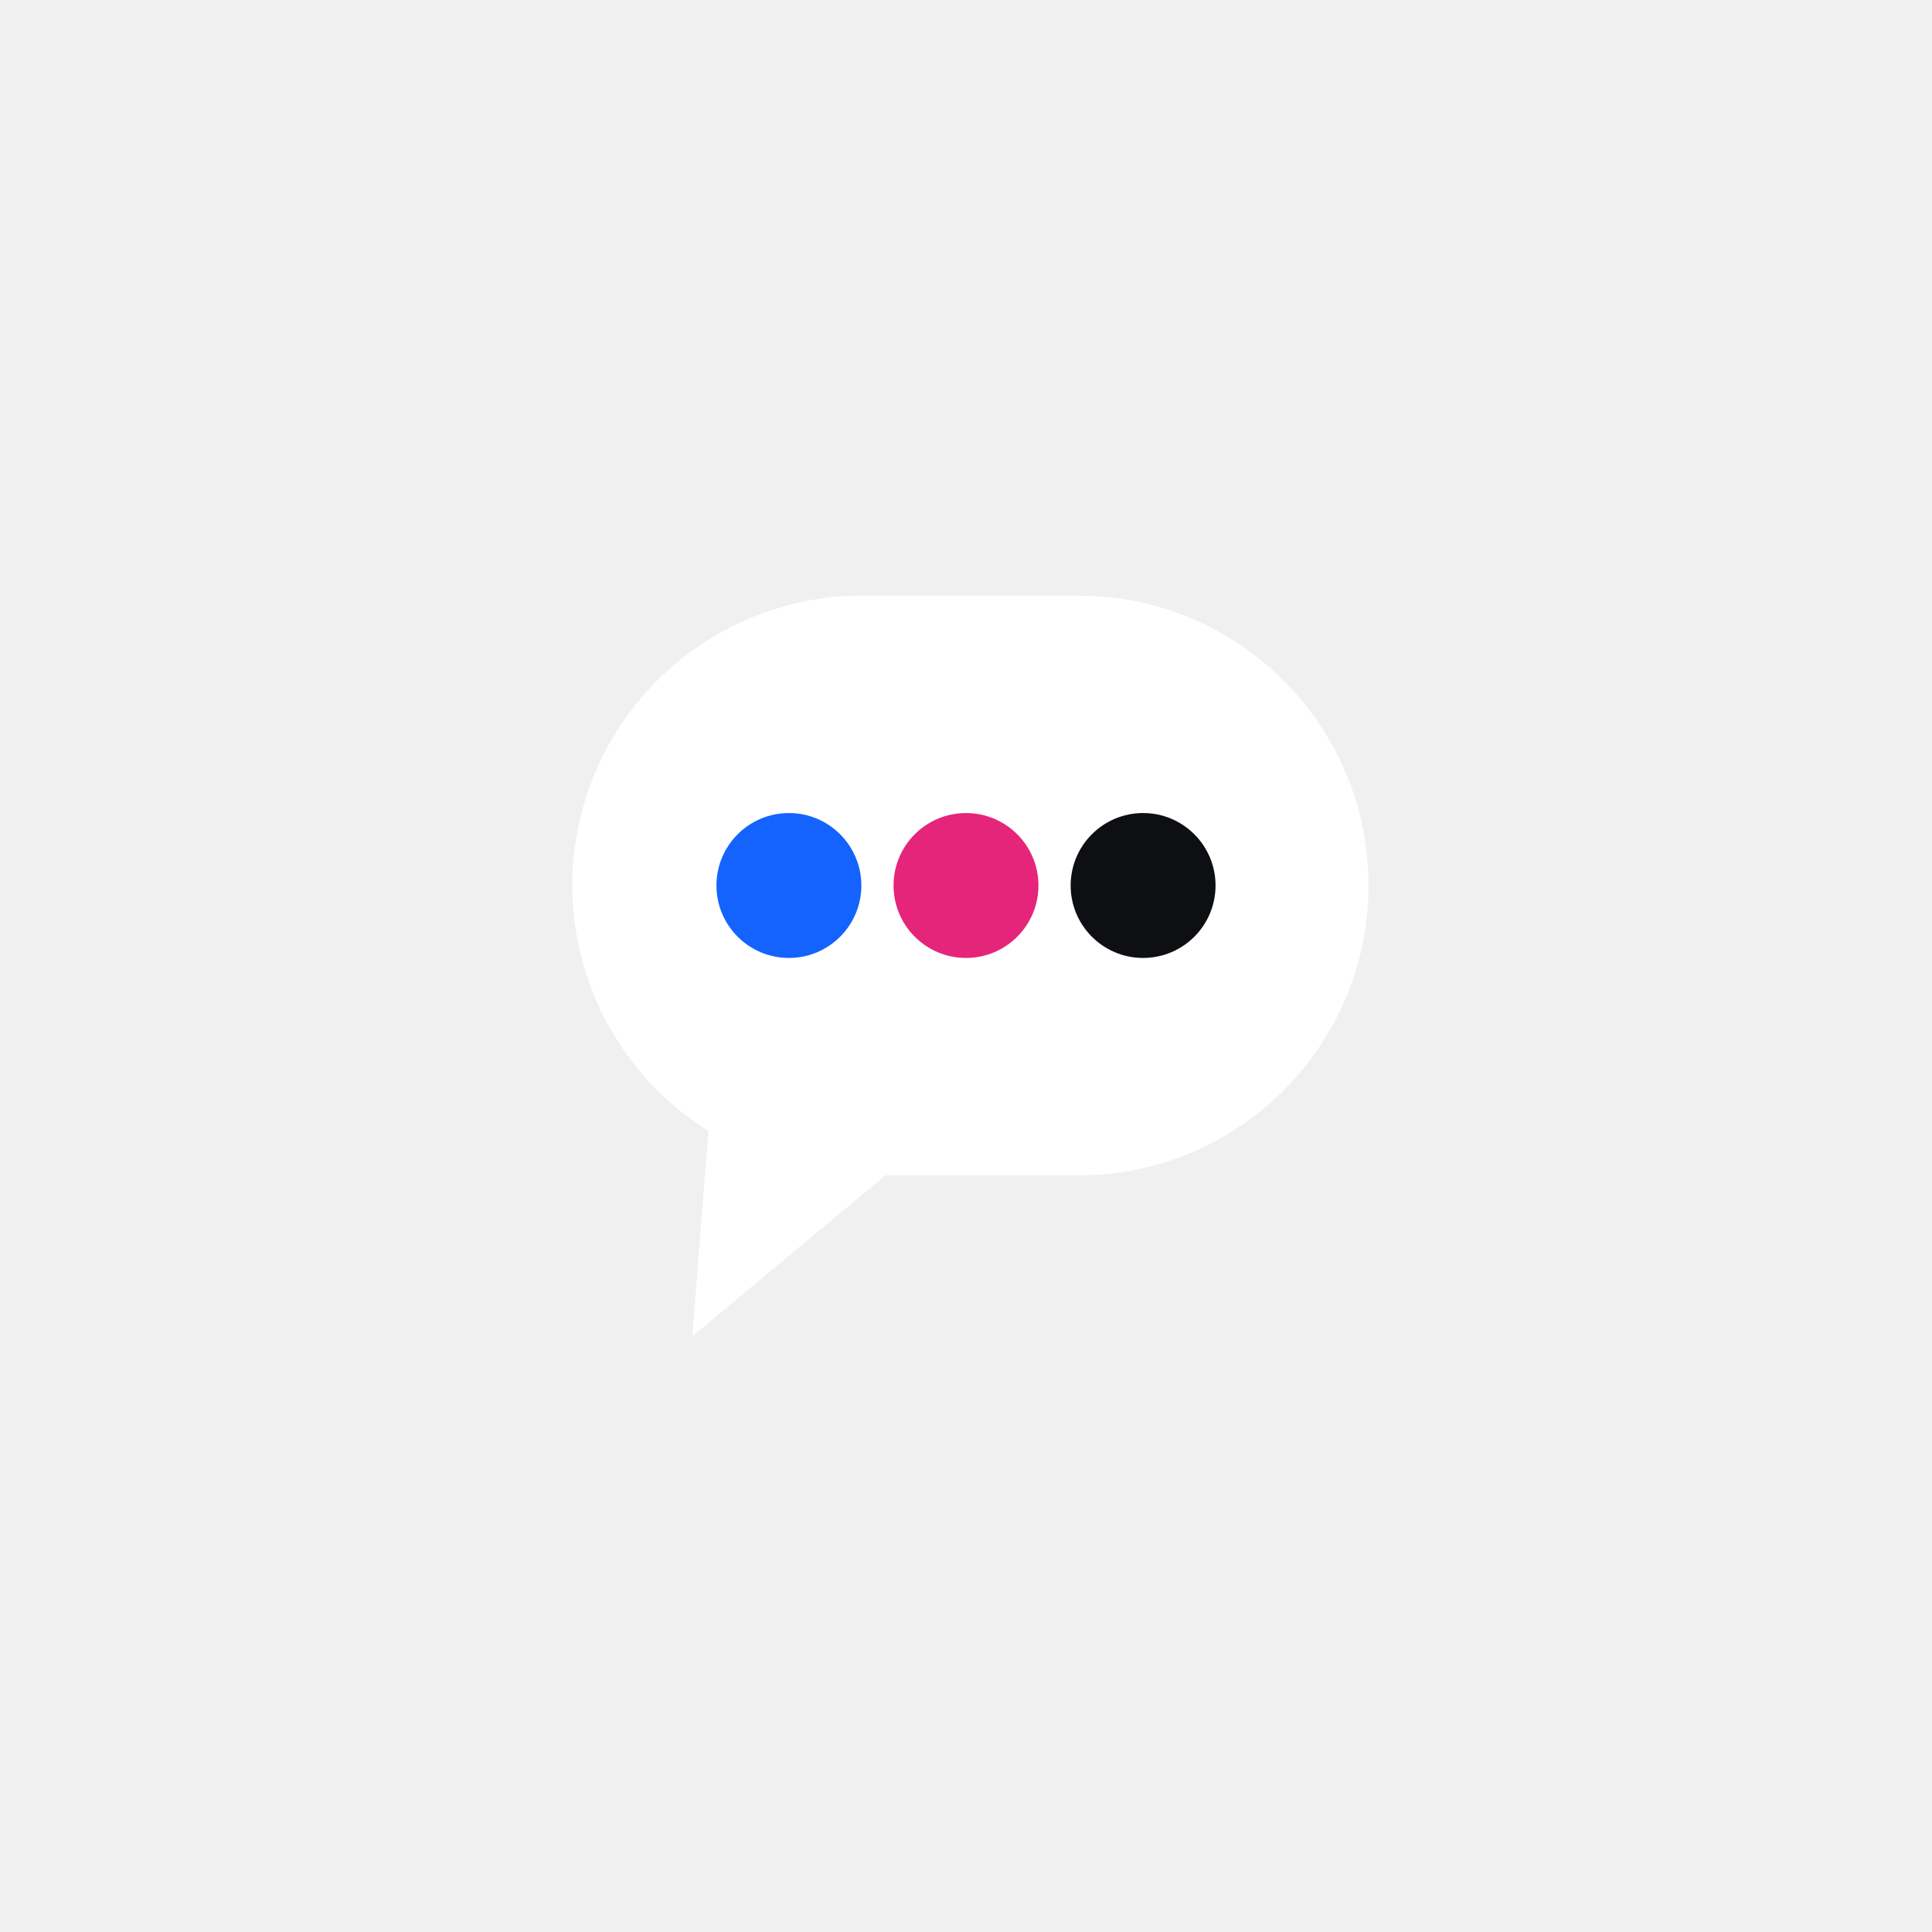
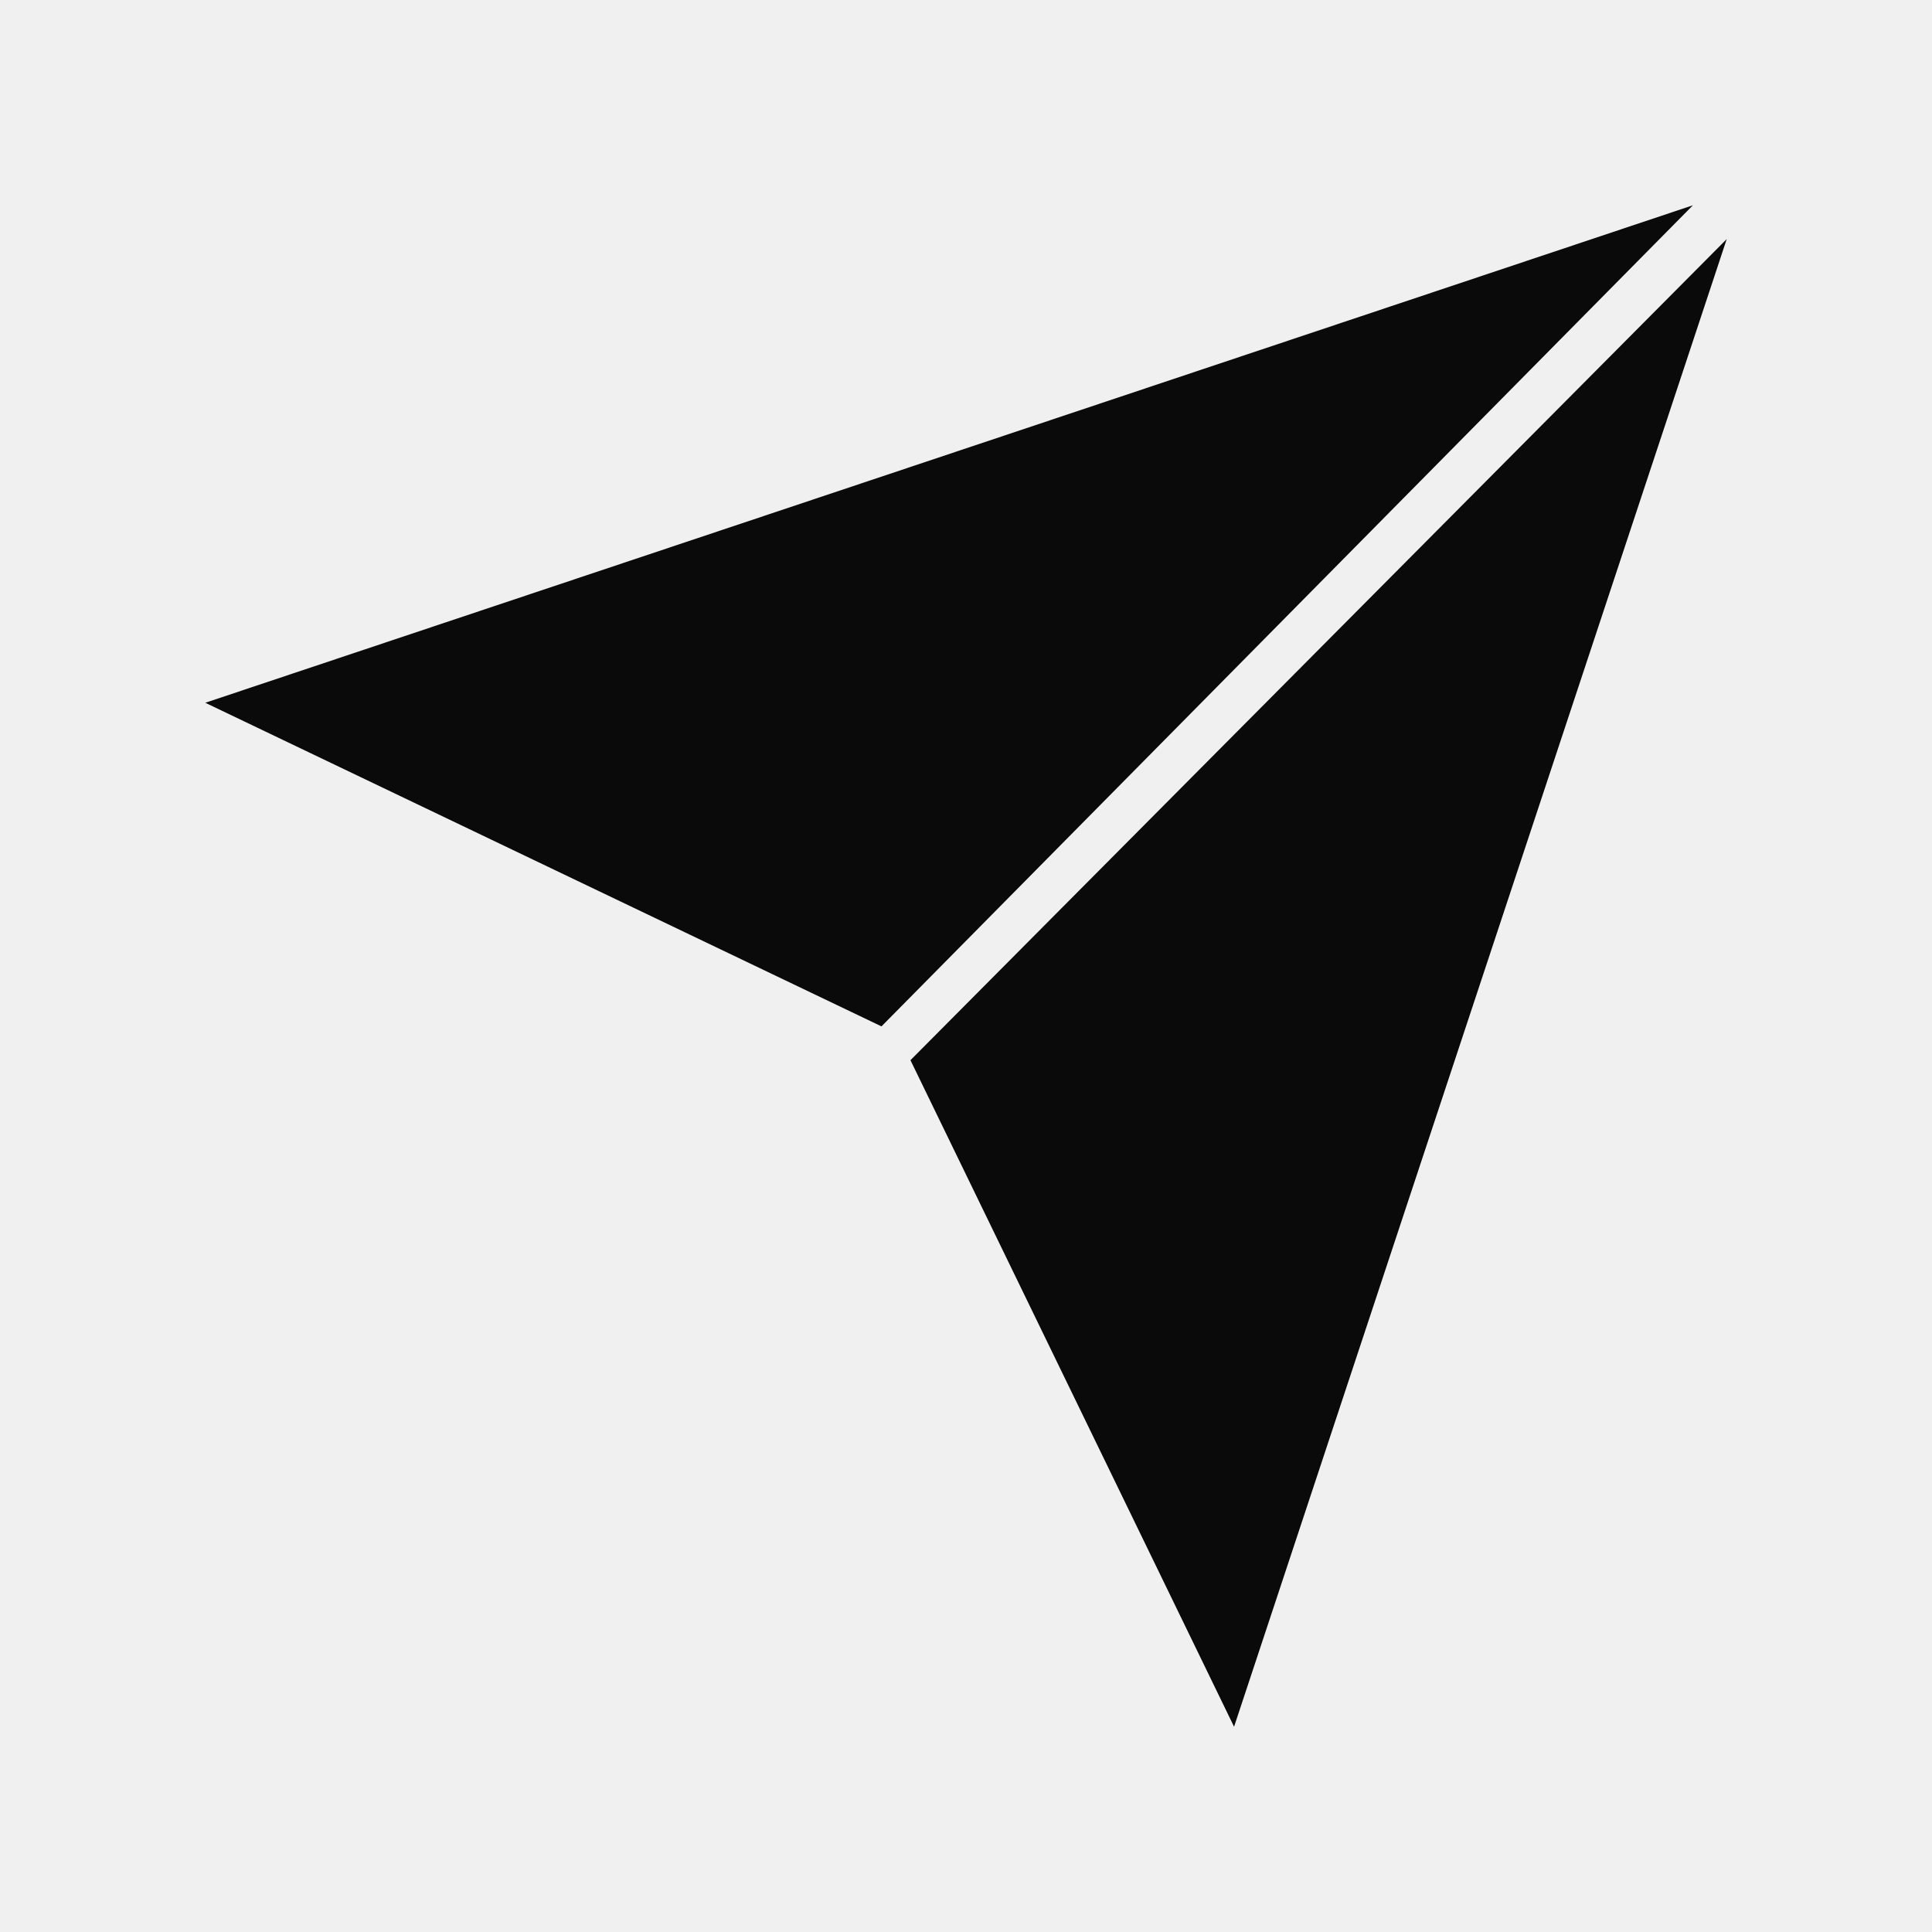
<svg xmlns="http://www.w3.org/2000/svg" viewBox="0 0 120 120">
-   <g transform="translate(60 60) scale(0.5) translate(-60 -62)">
-     <path d="M46 16h28a36 36 0 0 1 0 72H50L26 108l2-25.5A36 36 0 0 1 46 16z" fill="#FFFFFF" />
-     <circle cx="38" cy="52" r="9" fill="#1463FF" />
-     <circle cx="60" cy="52" r="9" fill="#E4257A" />
-     <circle cx="82" cy="52" r="9" fill="#0E0F12" />
+   <g fill="#0A0A0A">
+     <g transform="translate(60 60) scale(0.30) translate(-227.5 -283.5)">
+       <path d="M70 229L378 126L210 296Z" />
+       <path d="M216 303L385 133L283 441Z" />
+     </g>
  </g>
</svg>
